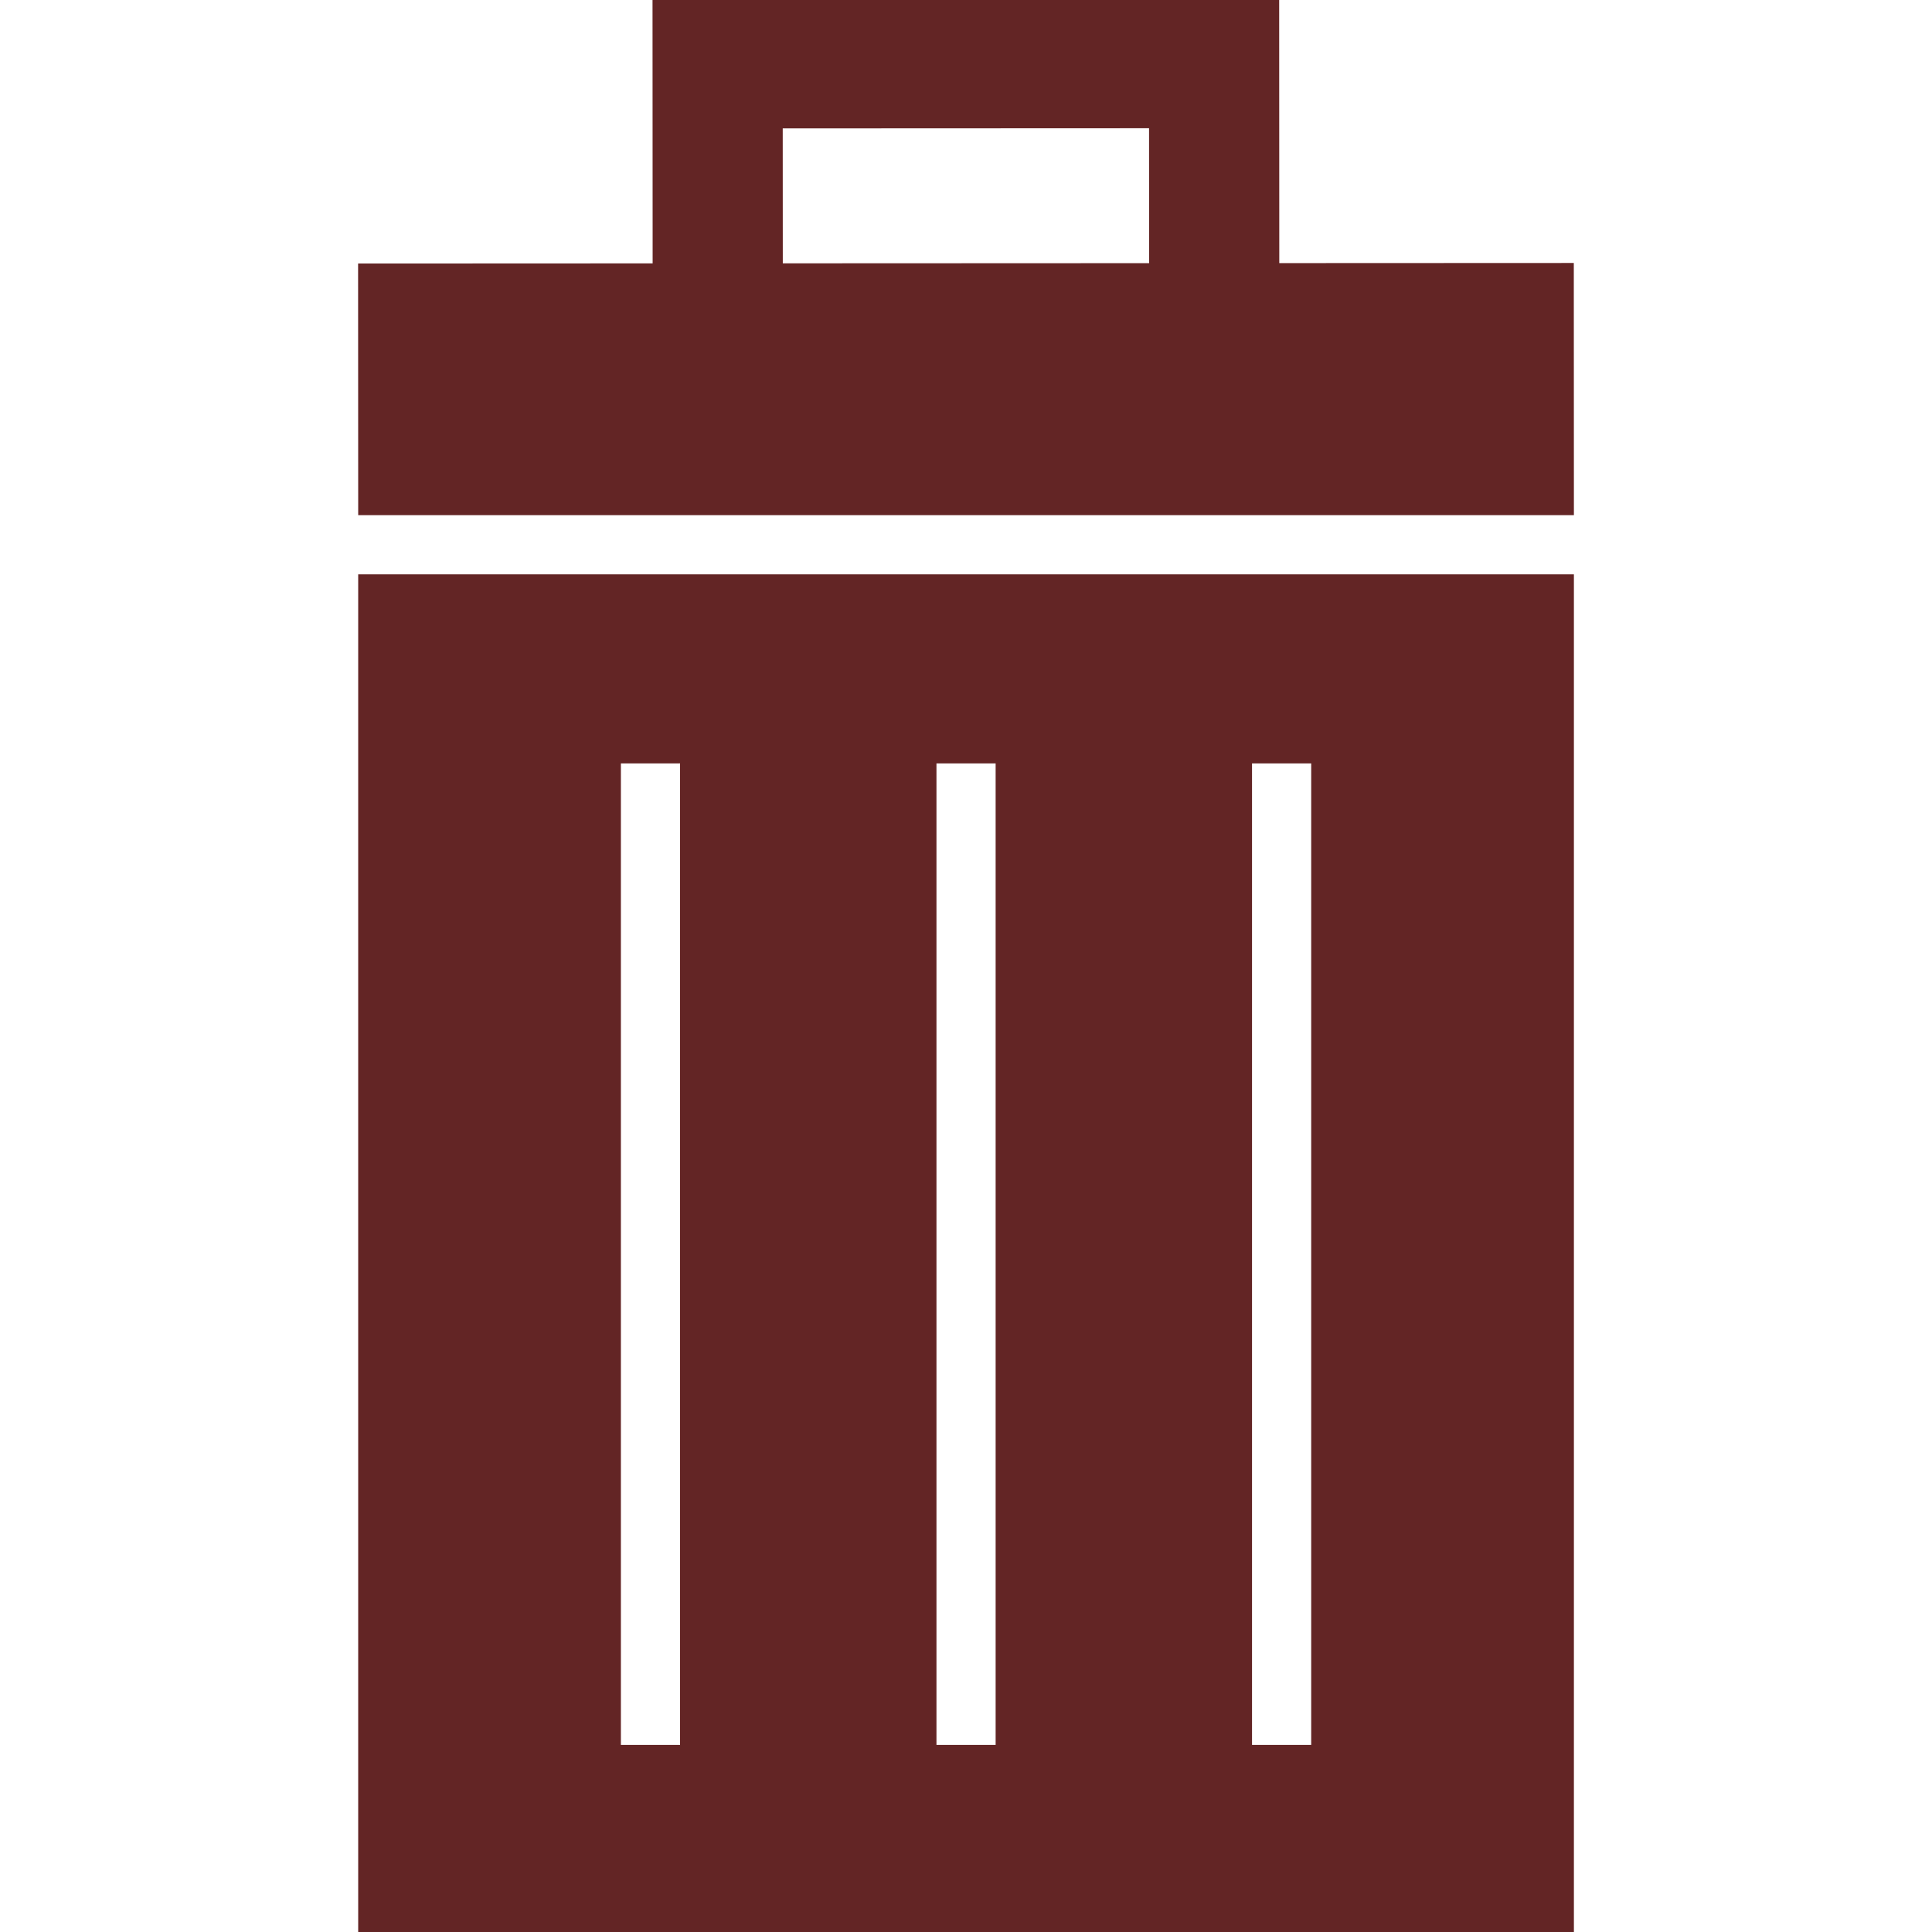
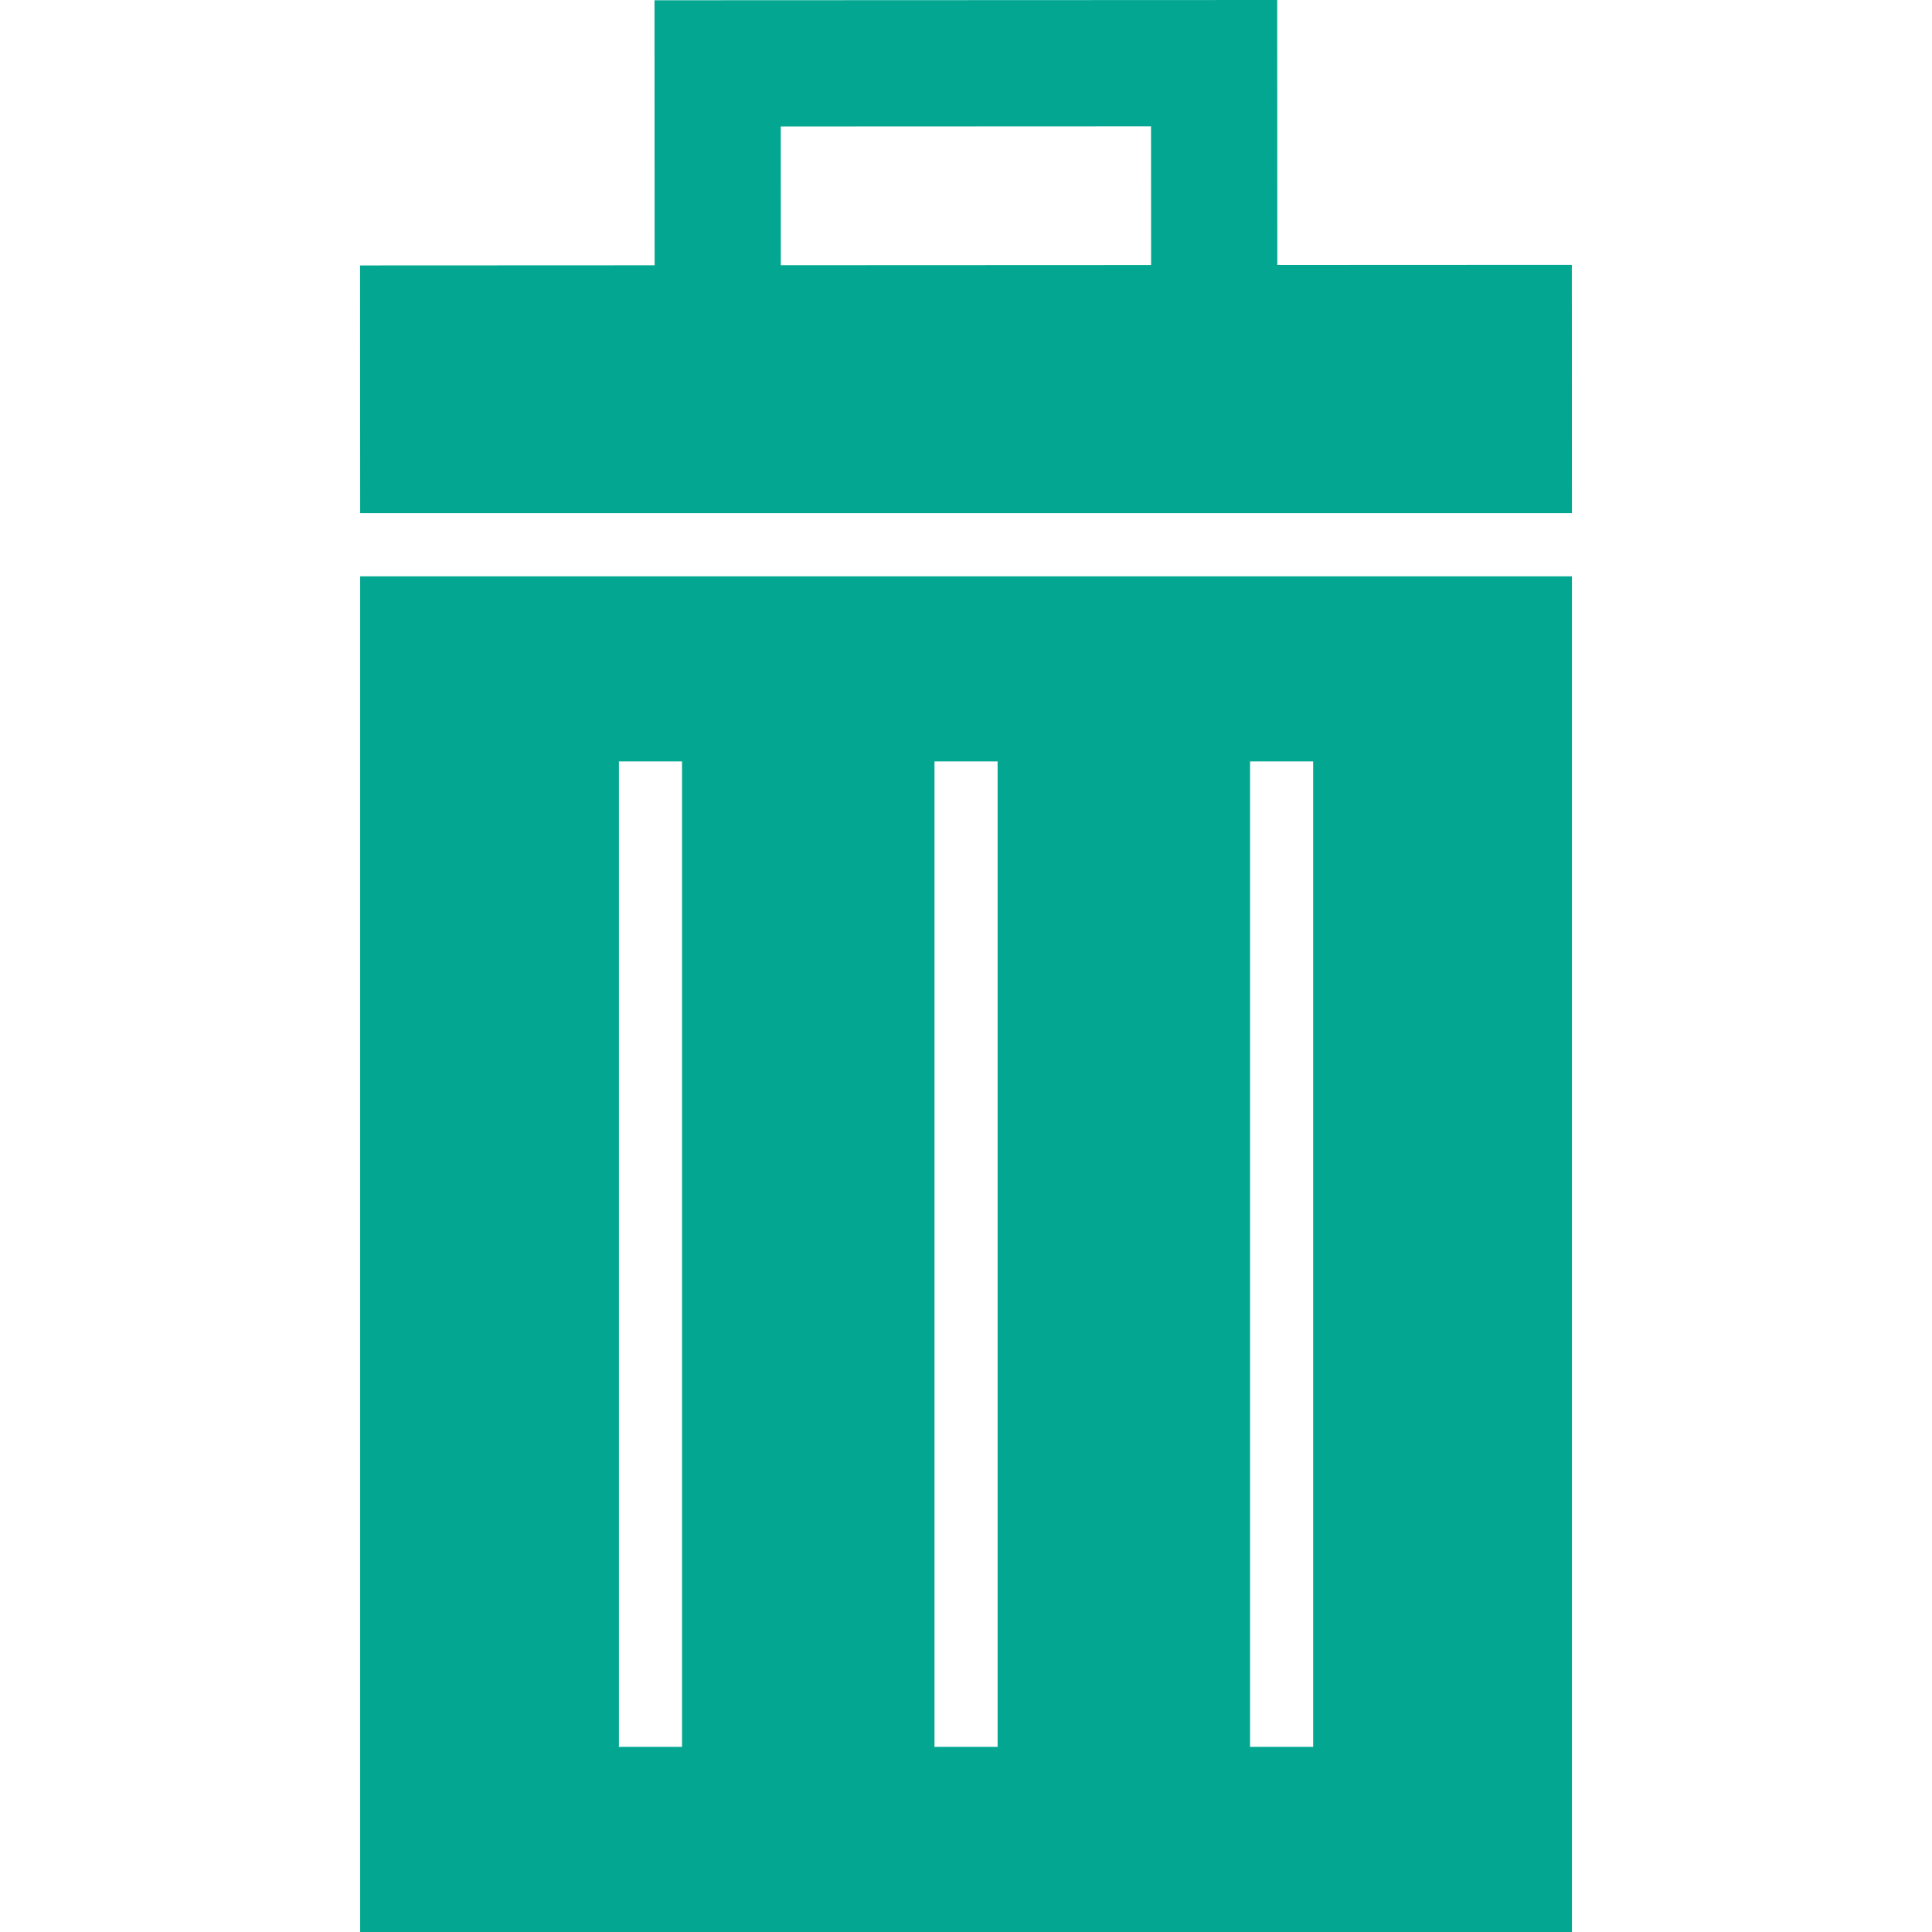
- <svg xmlns="http://www.w3.org/2000/svg" fill="#632525" version="1.1" id="Capa_1" width="64px" height="64px" viewBox="0 0 490.646 490.646" xml:space="preserve" stroke="#632525">
+ <svg xmlns="http://www.w3.org/2000/svg" fill="#03A791" version="1.1" id="Capa_1" width="64px" height="64px" viewBox="0 0 490.646 490.646" xml:space="preserve">
  <g id="SVGRepo_bgCarrier" stroke-width="0" />
-   <g id="SVGRepo_tracerCarrier" stroke-linecap="round" stroke-linejoin="round" stroke="#CCCCCC" stroke-width="45.139" />
+   <g id="SVGRepo_tracerCarrier" stroke-linecap="round" stroke-linejoin="round" />
  <g id="SVGRepo_iconCarrier">
    <g>
      <g>
        <path d="M399.179,67.285l-74.794,0.033L324.356,0L166.214,0.066l0.029,67.318l-74.802,0.033l0.025,62.914h307.739L399.179,67.285z M198.28,32.11l94.03-0.041l0.017,35.262l-94.03,0.041L198.28,32.11z" />
        <path d="M91.465,490.646h307.739V146.359H91.465V490.646z M317.461,193.372h16.028v250.259h-16.028V193.372L317.461,193.372z M237.321,193.372h16.028v250.259h-16.028V193.372L237.321,193.372z M157.18,193.372h16.028v250.259H157.18V193.372z" />
      </g>
    </g>
  </g>
</svg>
